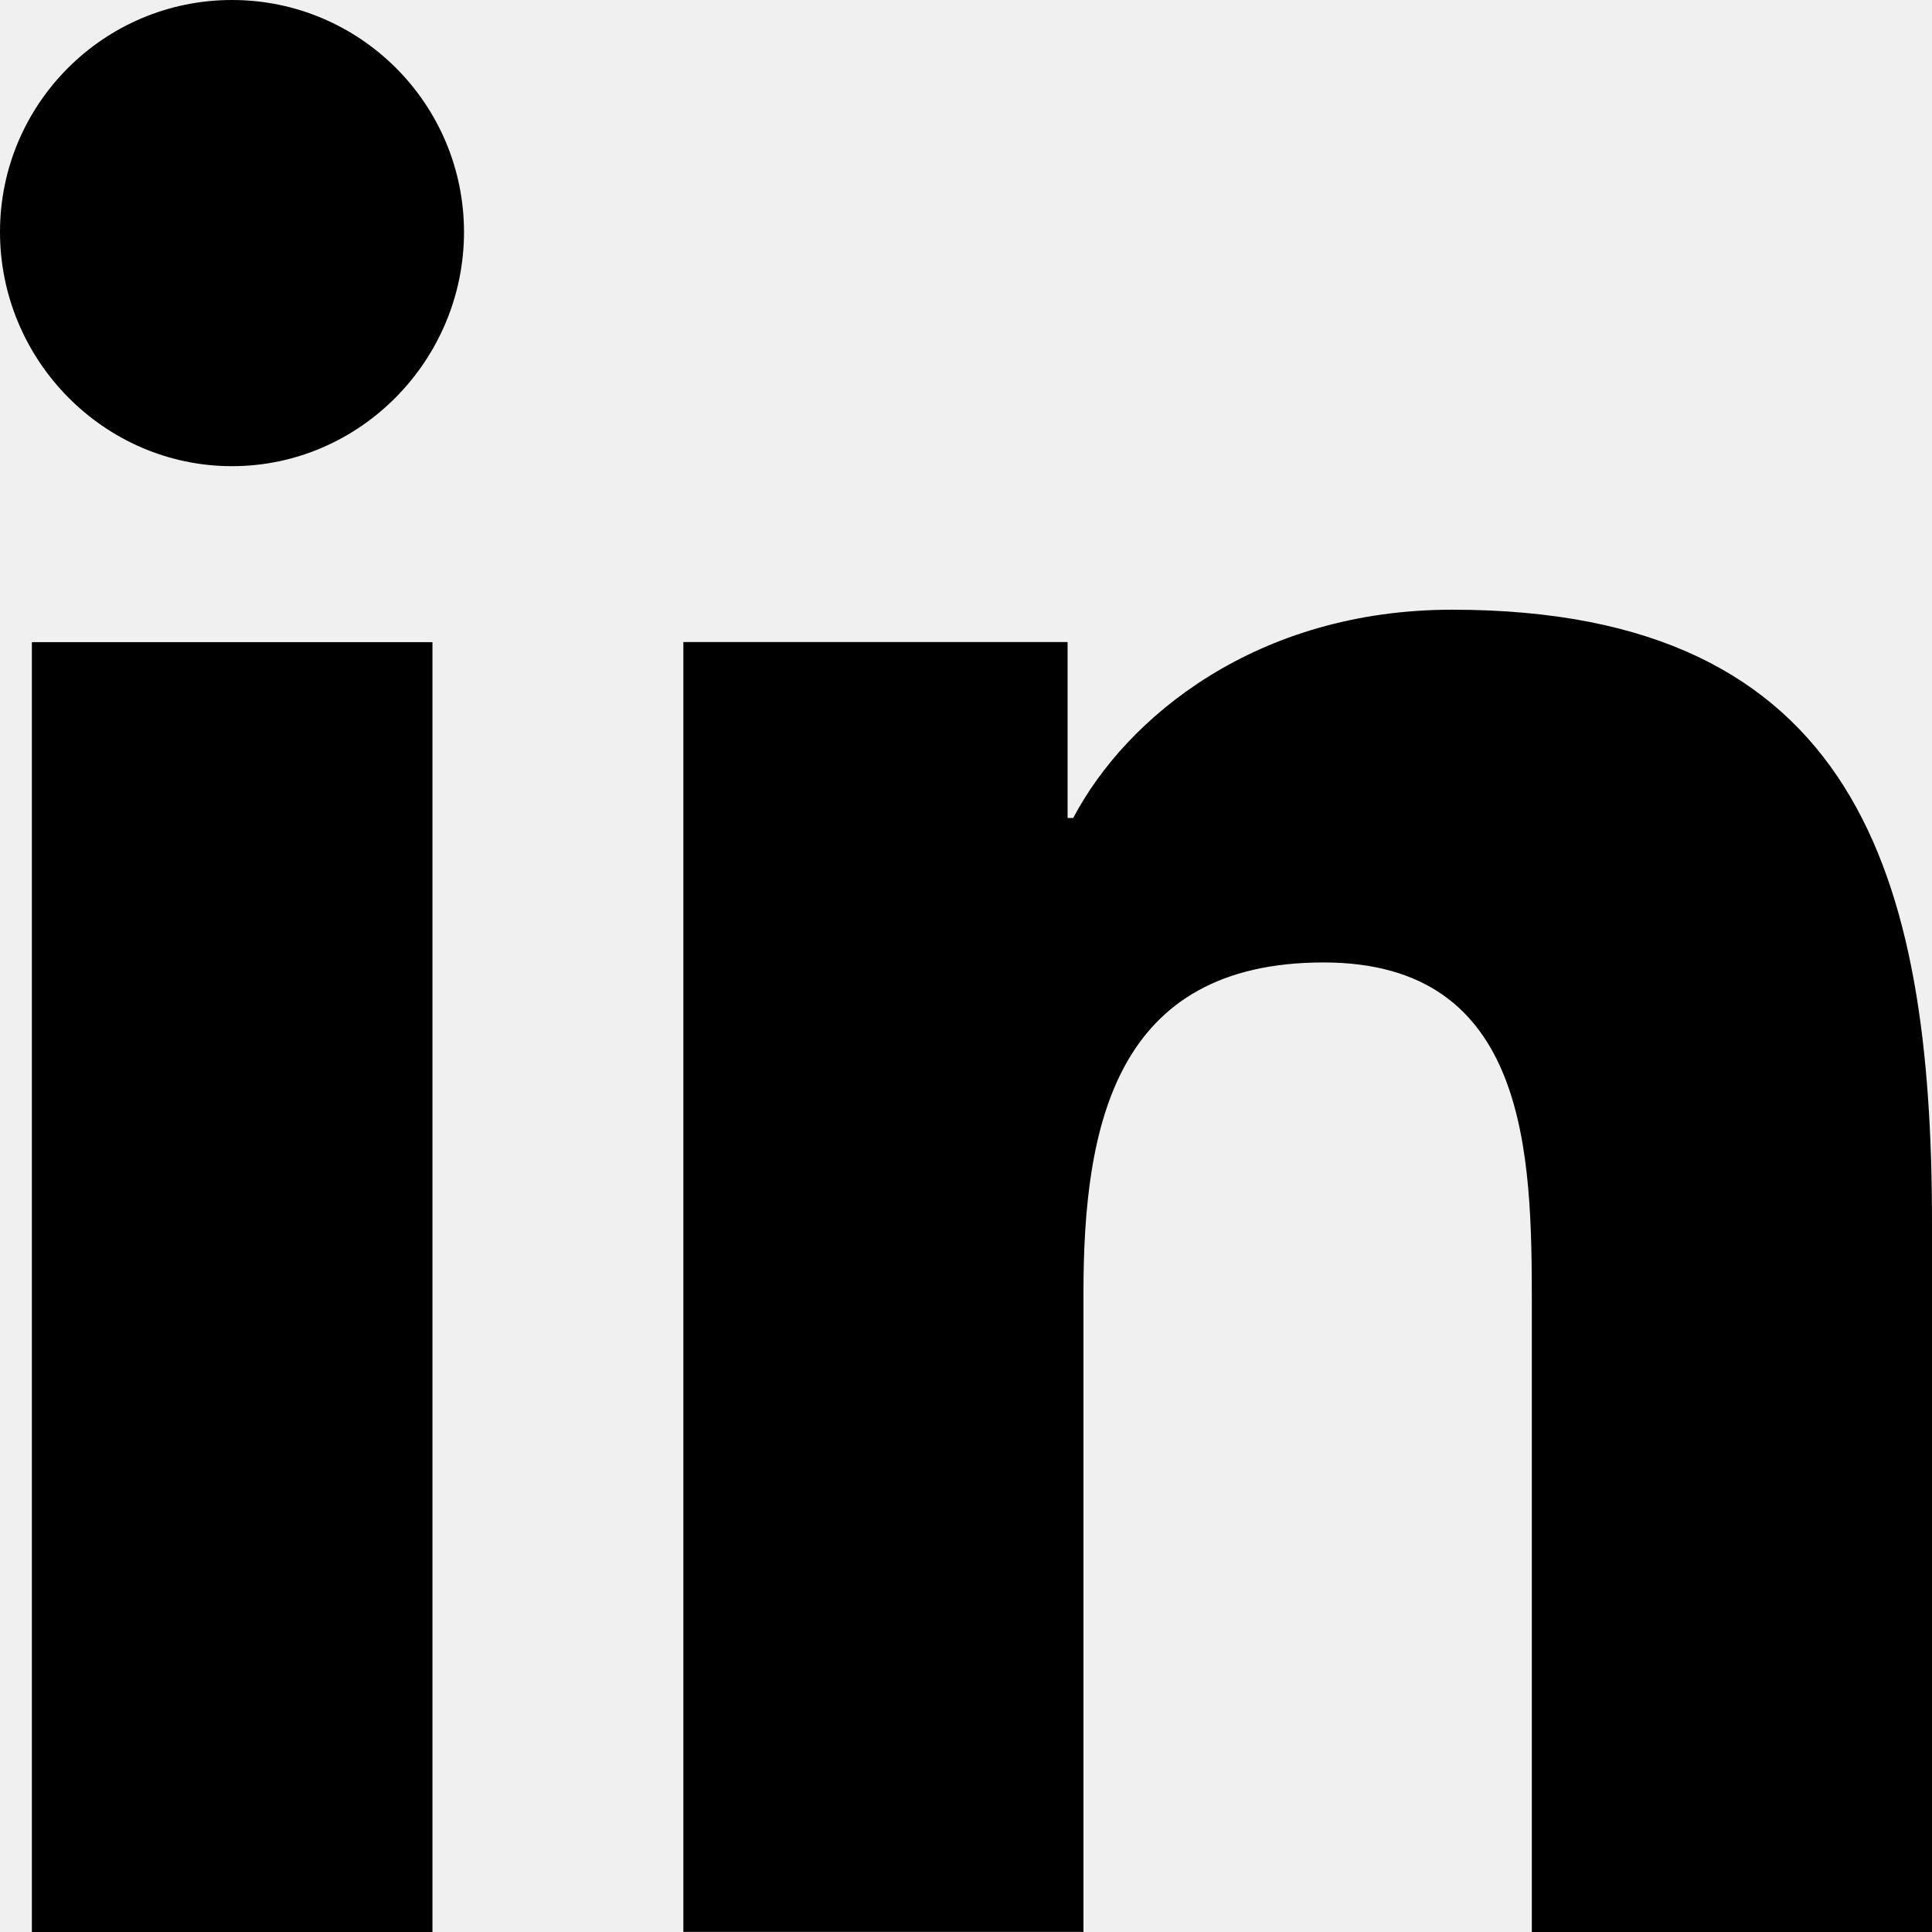
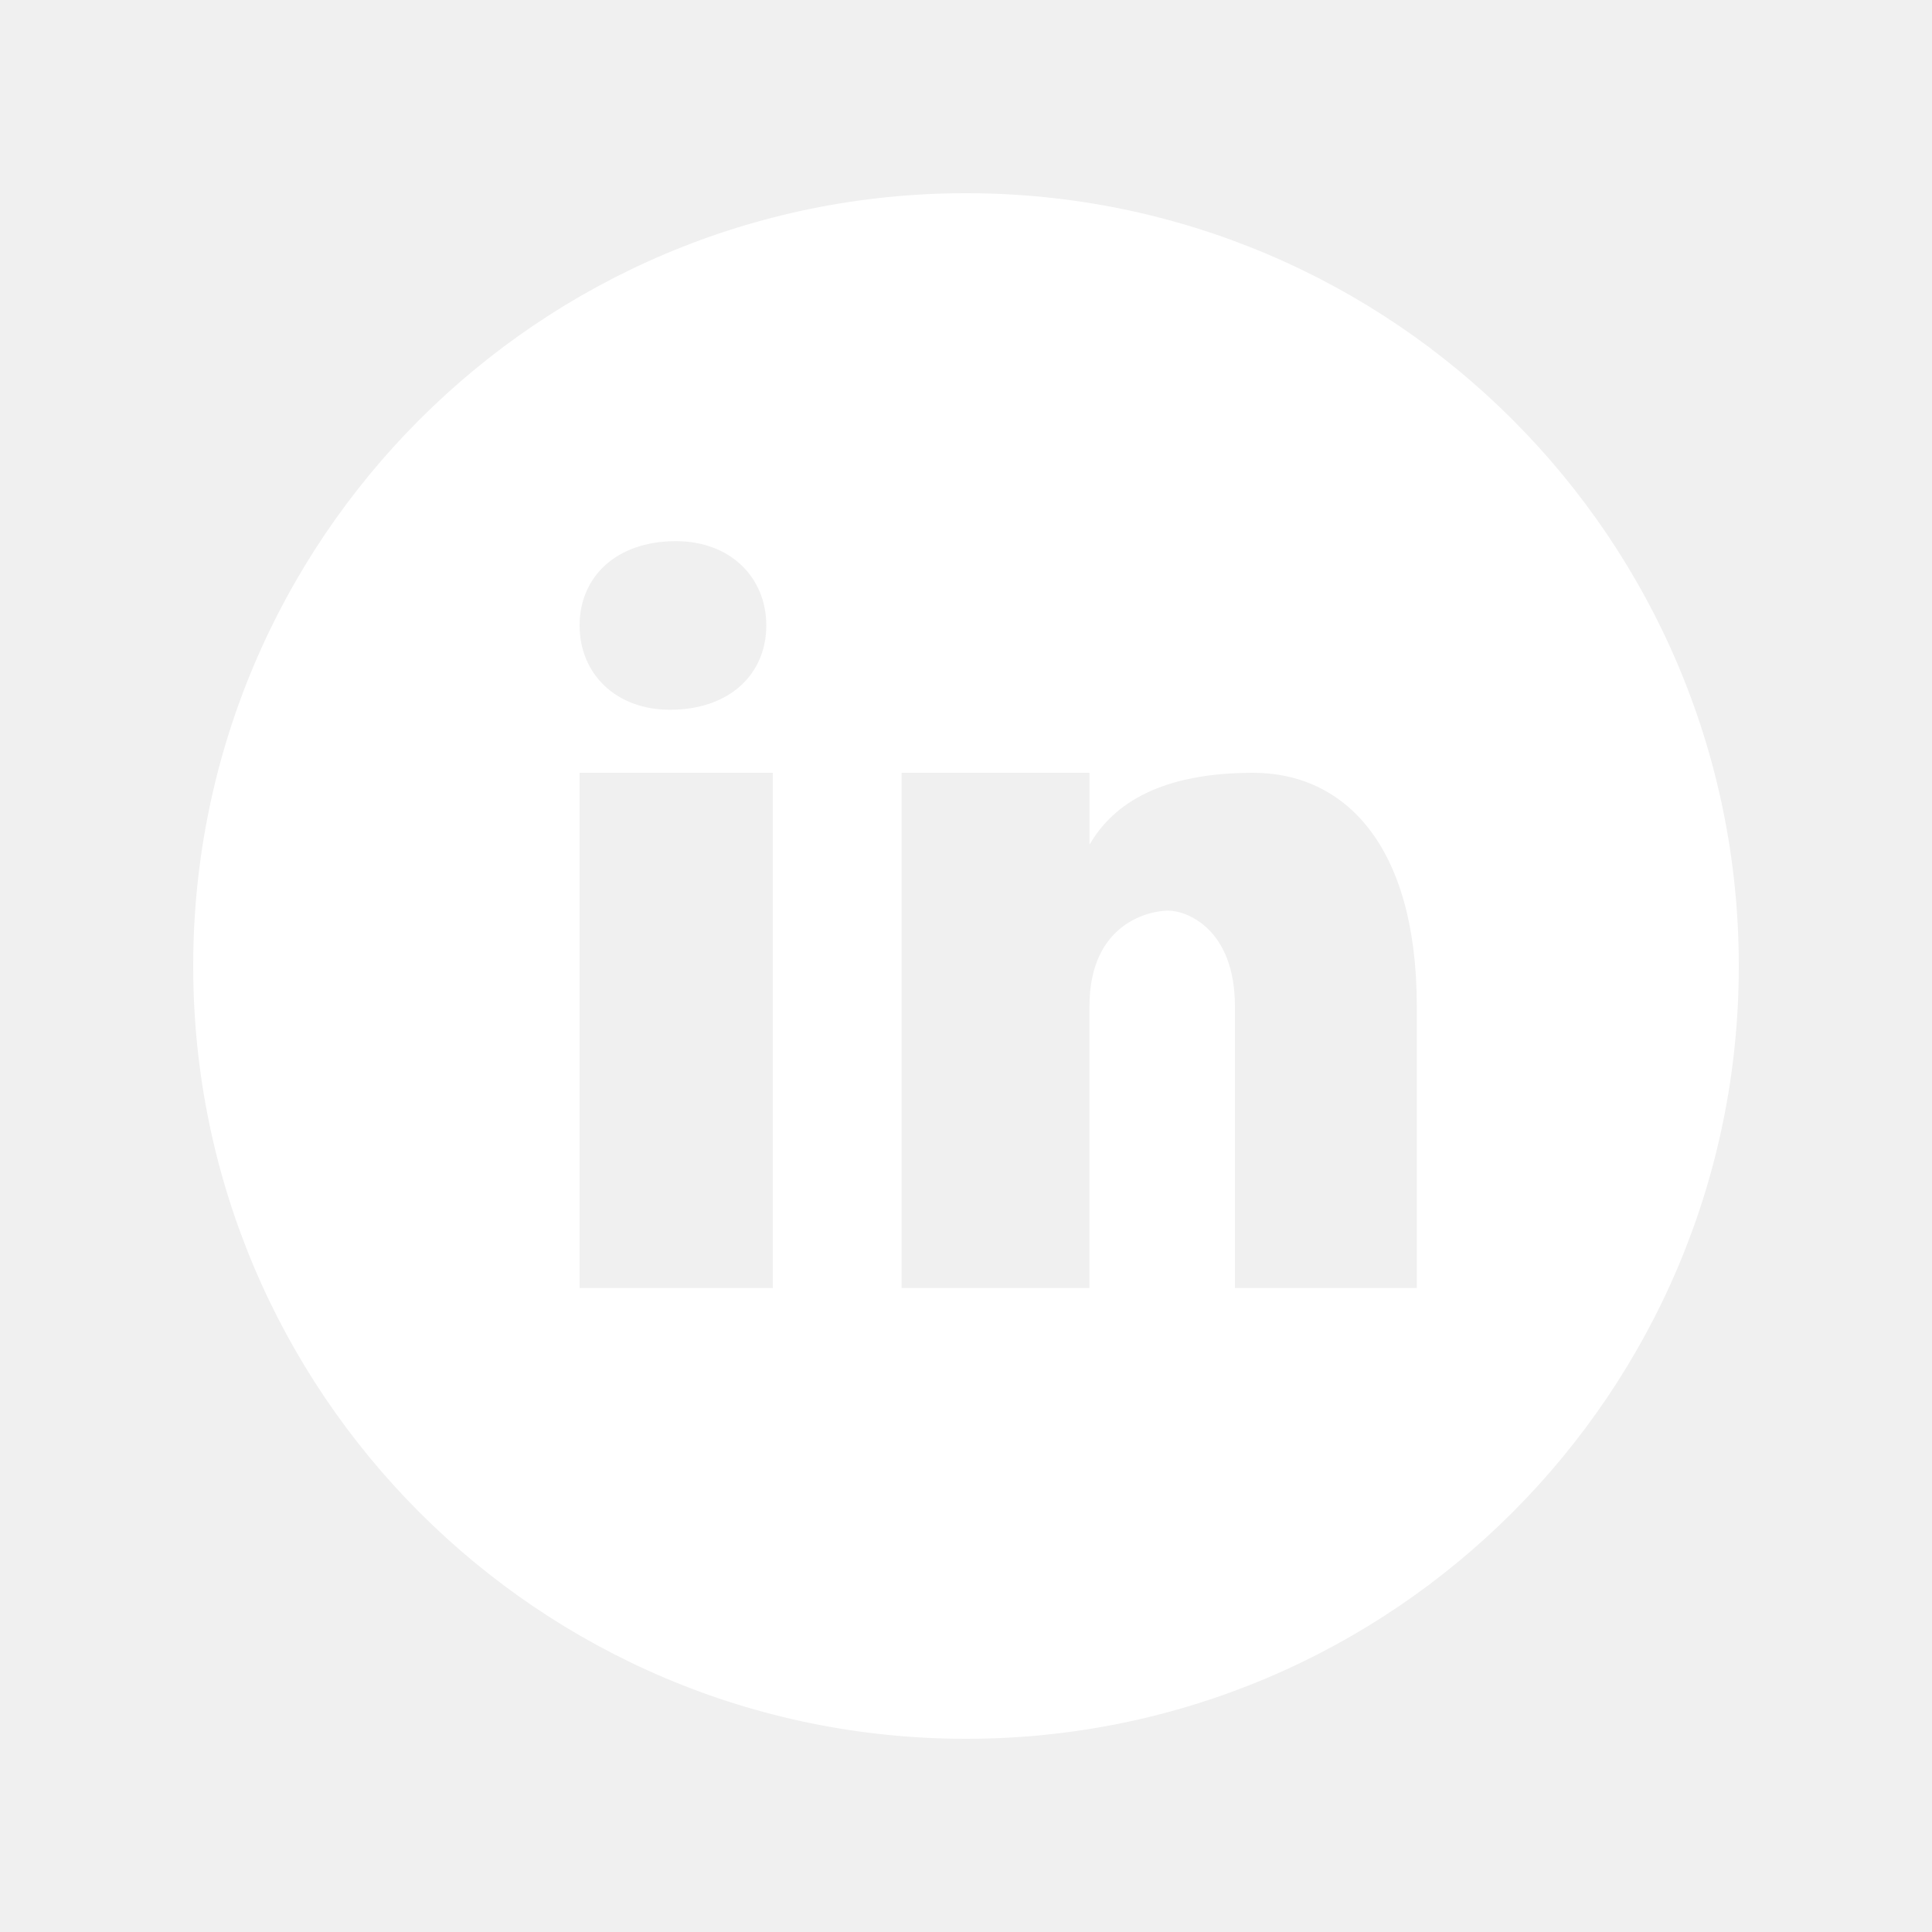
- <svg xmlns="http://www.w3.org/2000/svg" id="Bold" enable-background="new 0 0 24 24" height="512" viewBox="0 0 24 24" width="512">
-   <path d="m23.994 24v-.001h.006v-8.802c0-4.306-.927-7.623-5.961-7.623-2.42 0-4.044 1.328-4.707 2.587h-.07v-2.185h-4.773v16.023h4.97v-7.934c0-2.089.396-4.109 2.983-4.109 2.549 0 2.587 2.384 2.587 4.243v7.801z" />
-   <path d="m.396 7.977h4.976v16.023h-4.976z" />
-   <path d="m2.882 0c-1.591 0-2.882 1.291-2.882 2.882s1.291 2.909 2.882 2.909 2.882-1.318 2.882-2.909c-.001-1.591-1.292-2.882-2.882-2.882z" />
+ <svg xmlns="http://www.w3.org/2000/svg" fill="#fff" viewBox="0 0 30 30">
+   <path d="M15,3C8.373,3,3,8.373,3,15c0,6.627,5.373,12,12,12s12-5.373,12-12C27,8.373,21.627,3,15,3z M10.496,8.403 c0.842,0,1.403,0.561,1.403,1.309c0,0.748-0.561,1.309-1.496,1.309C9.561,11.022,9,10.46,9,9.712C9,8.964,9.561,8.403,10.496,8.403z M12,20H9v-8h3V20z M22,20h-2.824v-4.372c0-1.209-0.753-1.488-1.035-1.488s-1.224,0.186-1.224,1.488c0,0.186,0,4.372,0,4.372H14v-8 h2.918v1.116C17.294,12.465,18.047,12,19.459,12C20.871,12,22,13.116,22,15.628V20z" />
</svg>
